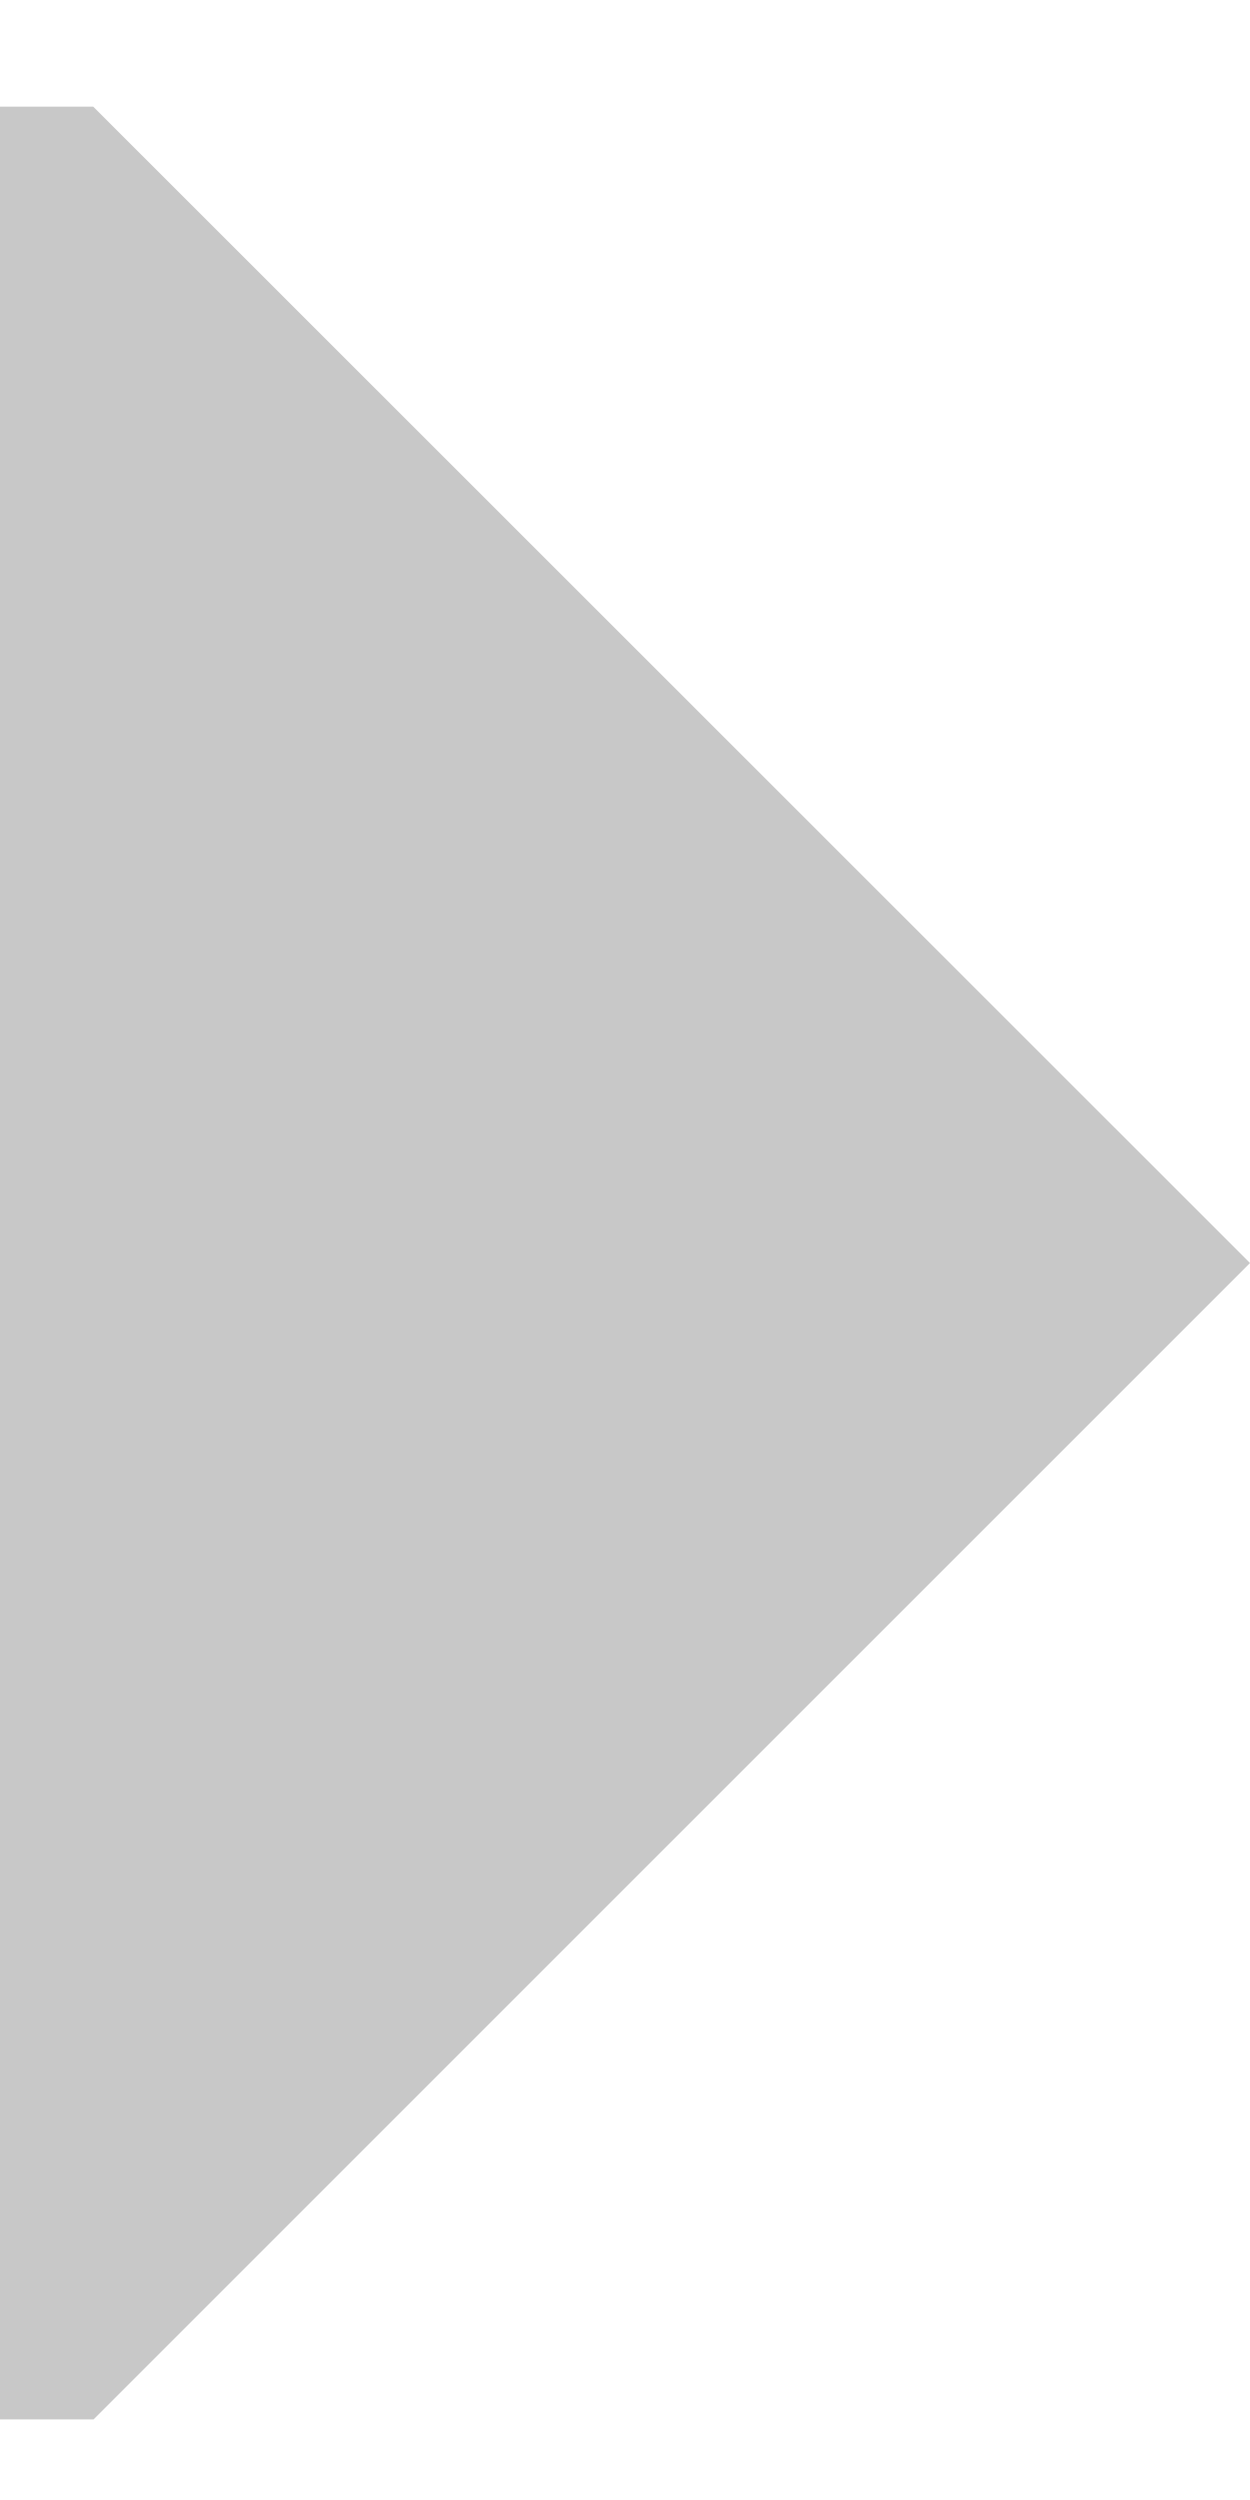
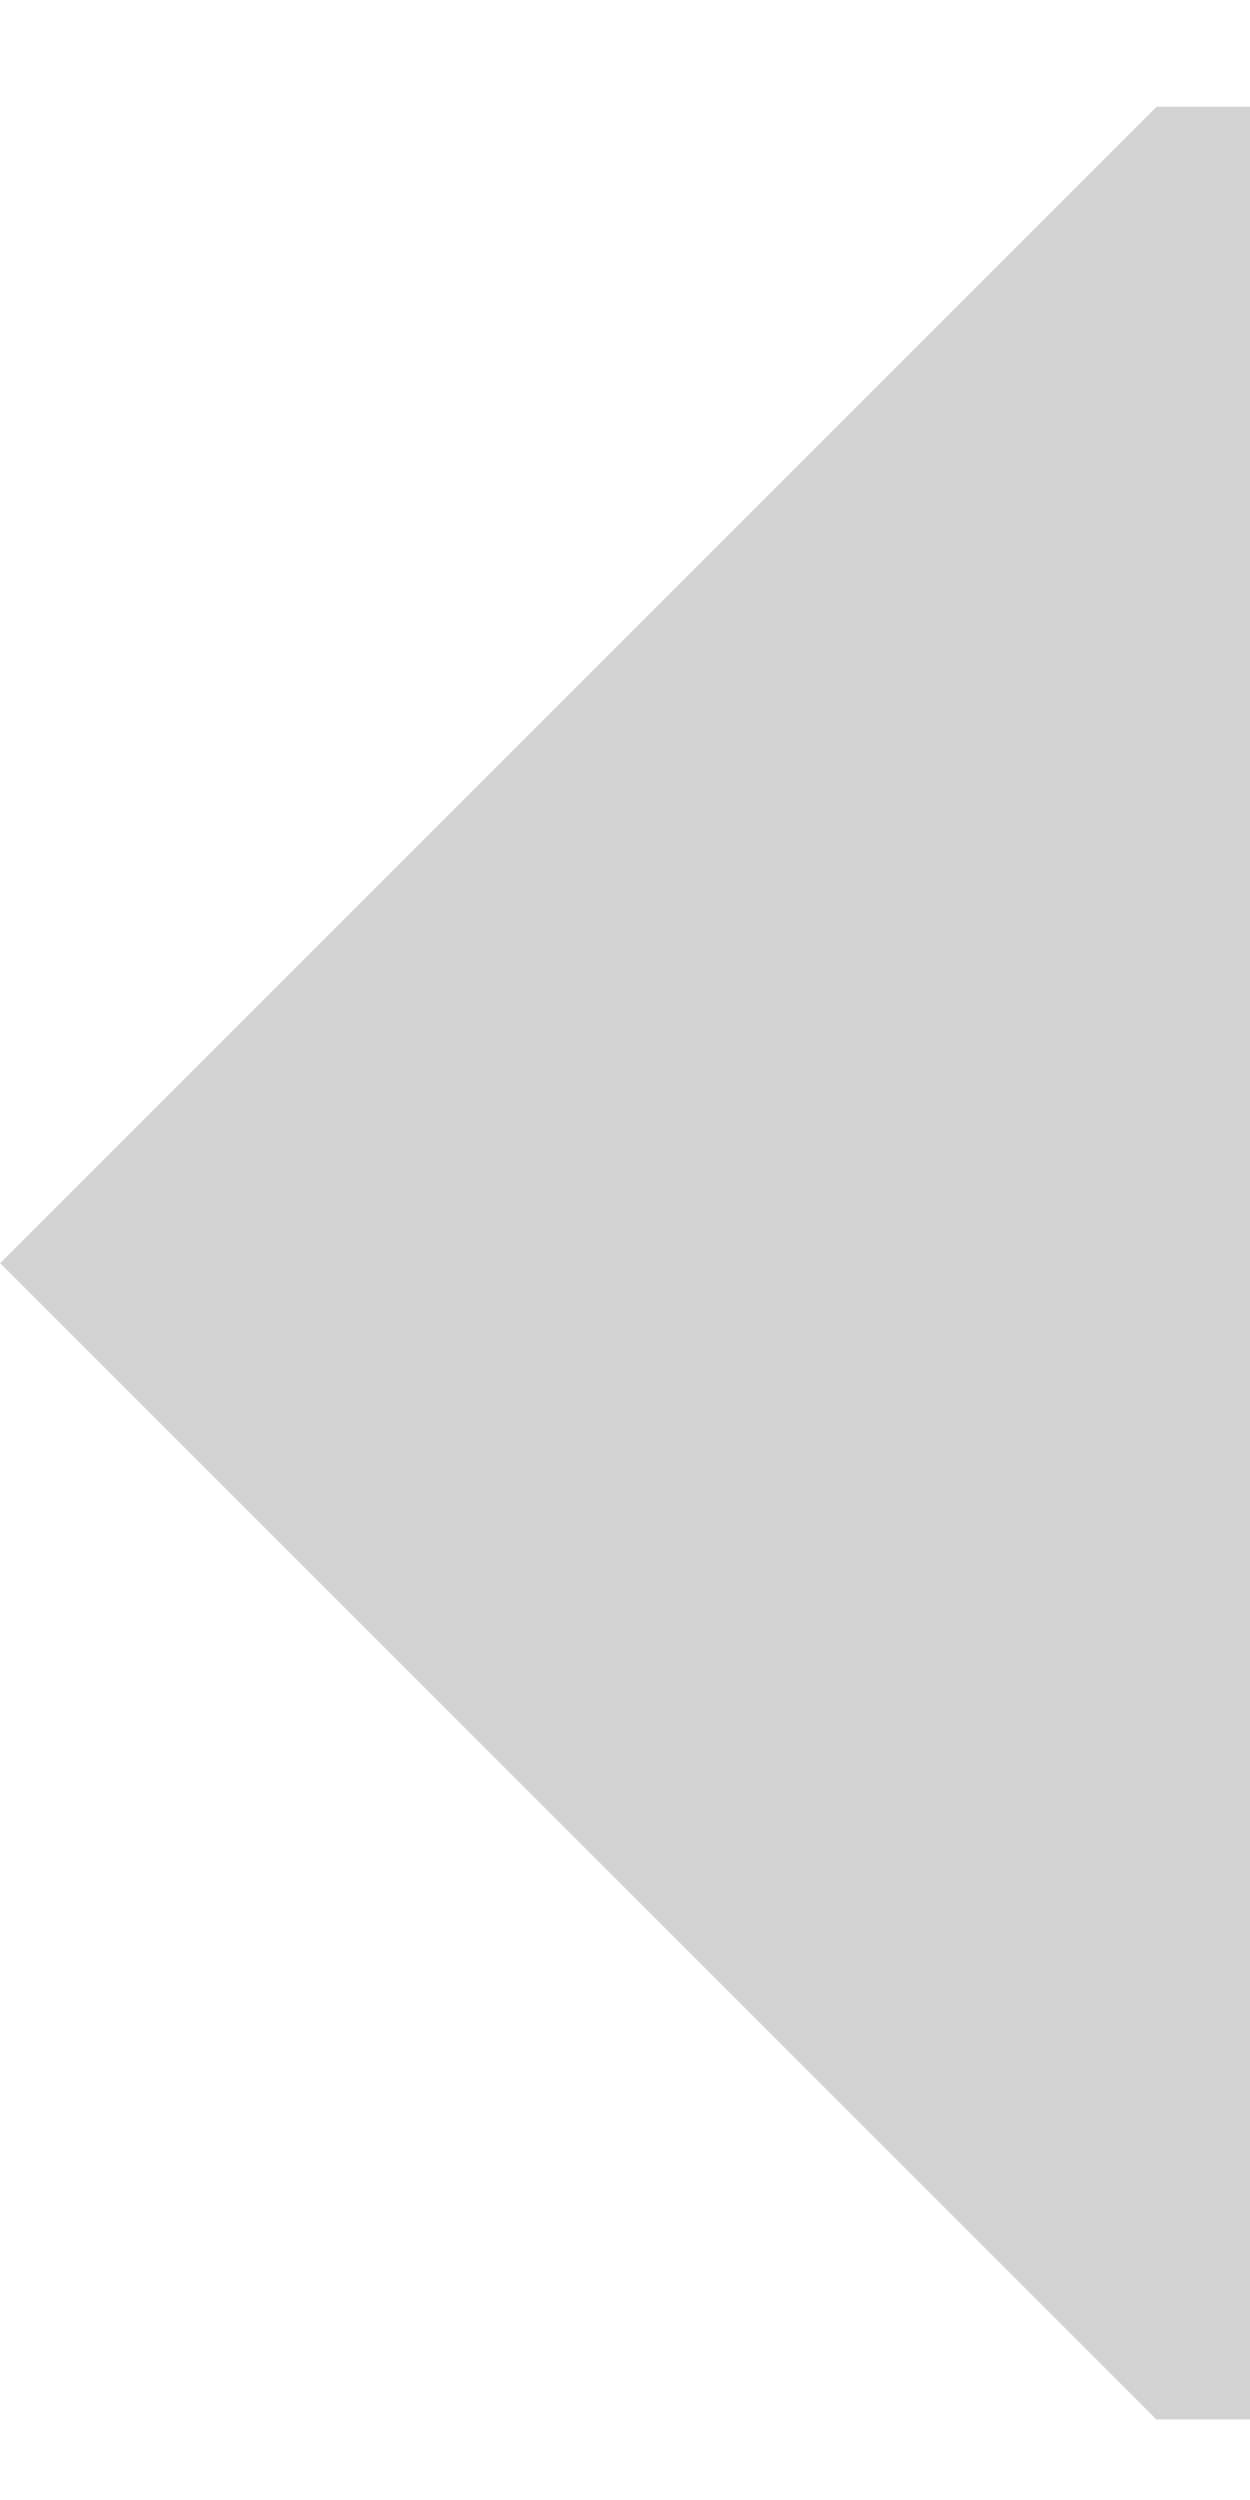
<svg xmlns="http://www.w3.org/2000/svg" width="24" height="48" viewBox="0 0 24 48" id="svg6465" version="1.1">
  <defs id="defs6467" />
  <g id="layer1" transform="translate(0,-1004.362)">
-     <path style="color:#000000;clip-rule:nonzero;display:inline;overflow:visible;visibility:visible;opacity:1;isolation:auto;mix-blend-mode:normal;color-interpolation:sRGB;color-interpolation-filters:linearRGB;solid-color:#000000;solid-opacity:1;fill:#b0b0b0;fill-opacity:0.69;fill-rule:evenodd;stroke:none;stroke-width:0.6;stroke-linecap:butt;stroke-linejoin:miter;stroke-miterlimit:4;stroke-dasharray:none;stroke-dashoffset:0;stroke-opacity:1;marker:none;color-rendering:auto;image-rendering:auto;shape-rendering:auto;text-rendering:auto;enable-background:accumulate" d="m -93.157,1028.612 22.201,22.202 c 1.491,0 2.789,0 4.282,0 22.379,8e-4 45.052,2e-4 64.189,0 1.493,0 2.791,0 4.282,0 L 24,1028.612 1.79,1006.41 l -4.274,0 -64.189,0 -4.274,0 0,0 0,0 -22.202,22.202 z" id="rect4138-5-7-5" />
+     <path style="color:#000000;clip-rule:nonzero;display:inline;overflow:visible;visibility:visible;opacity:1;isolation:auto;mix-blend-mode:normal;color-interpolation:sRGB;color-interpolation-filters:linearRGB;solid-color:#000000;solid-opacity:1;fill:#c5c5c5;fill-opacity:0.762;fill-rule:evenodd;stroke:none;stroke-width:0.6;stroke-linecap:butt;stroke-linejoin:miter;stroke-miterlimit:4;stroke-dasharray:none;stroke-dashoffset:0;stroke-opacity:1;marker:none;color-rendering:auto;image-rendering:auto;shape-rendering:auto;text-rendering:auto;enable-background:accumulate" d="m 0,1028.612 22.201,22.202 c 1.491,0 2.789,0 4.282,0 22.379,8e-4 45.052,2e-4 64.189,0 1.493,0 2.791,0 4.282,0 l 22.202,-22.202 -22.21,-22.202 -4.274,0 -64.189,0 -4.274,0 0,0 0,0 -22.202,22.202 z" id="rect4138-5-7-5" />
  </g>
</svg>
